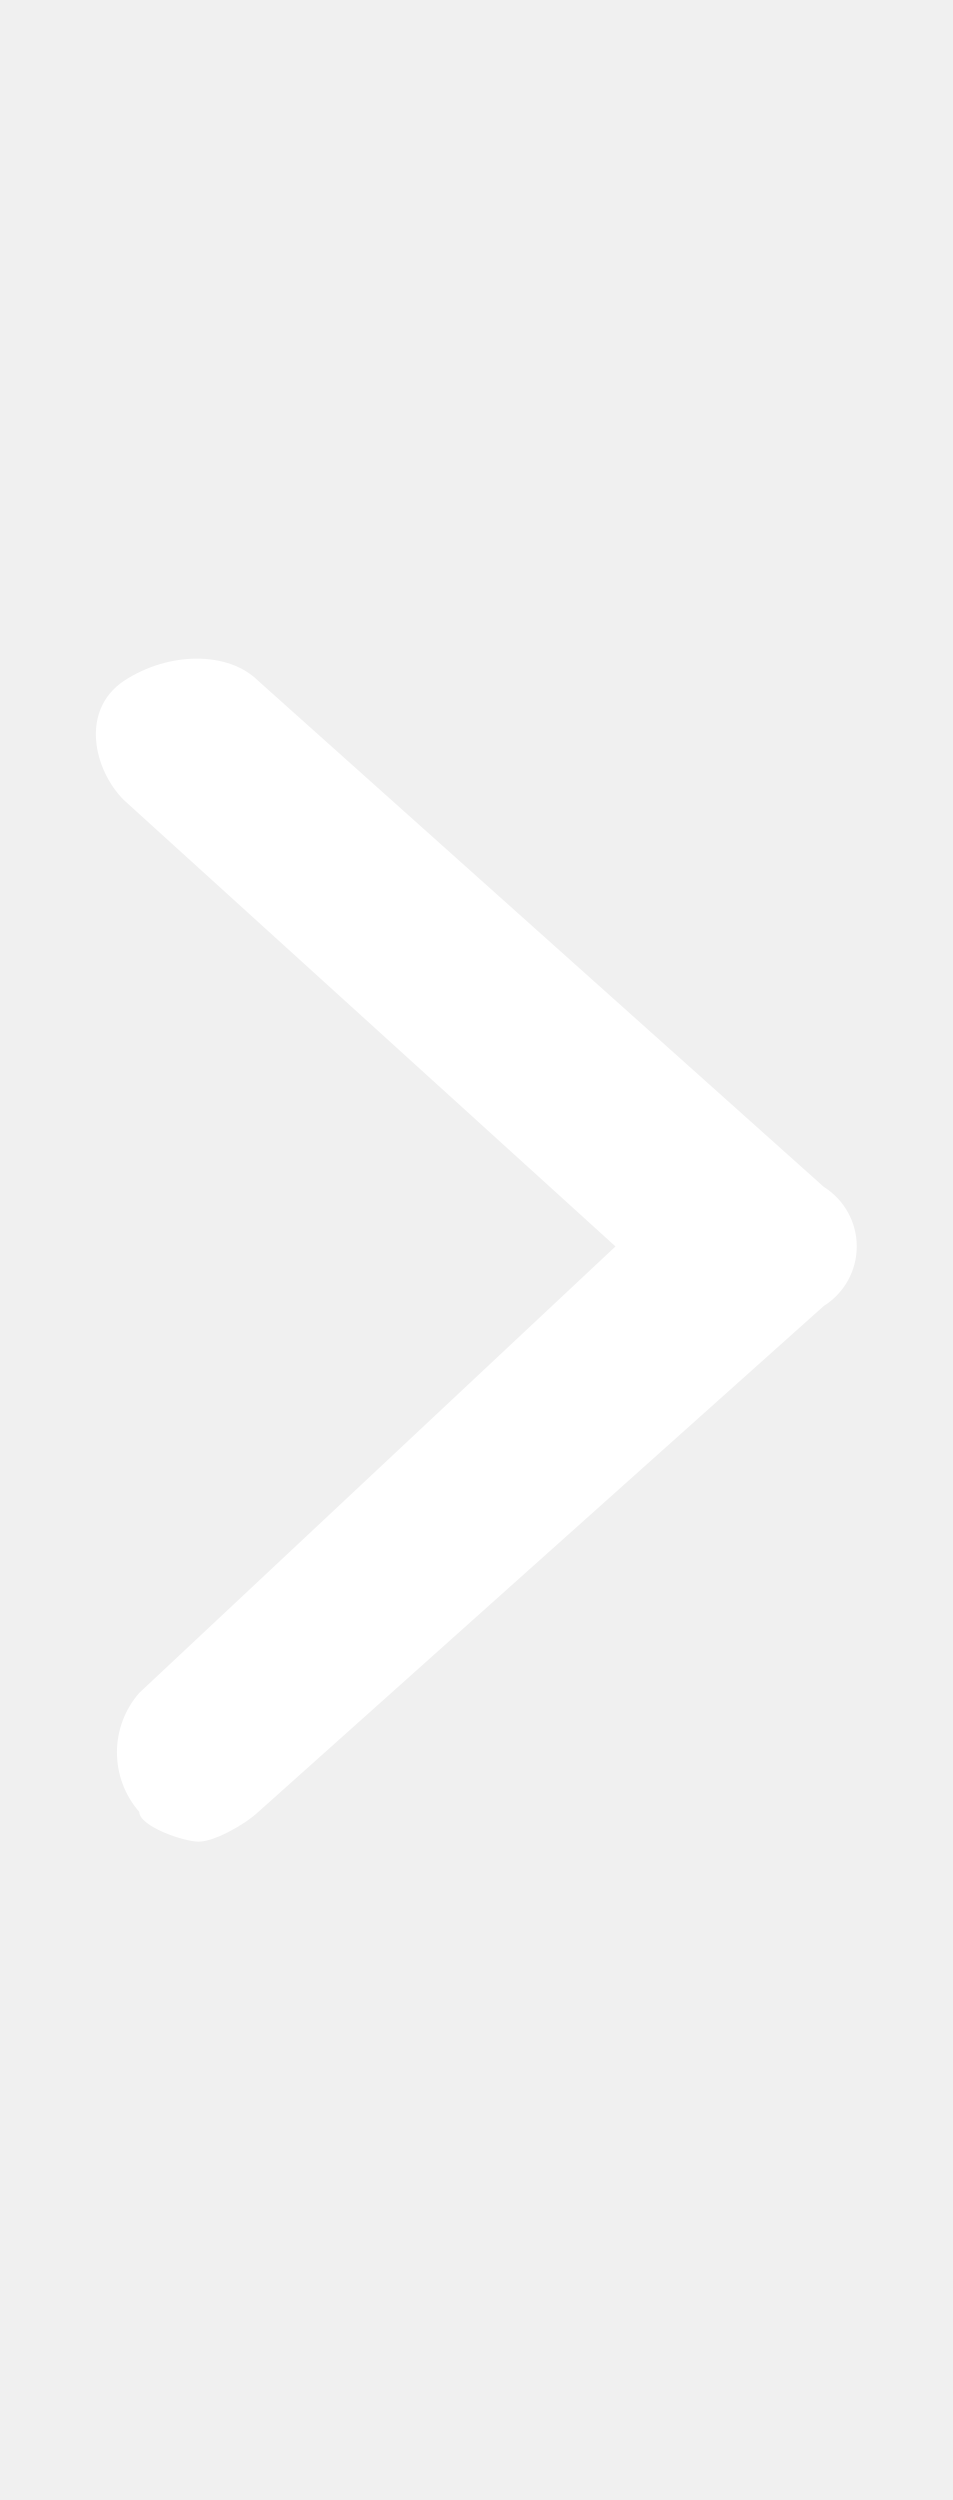
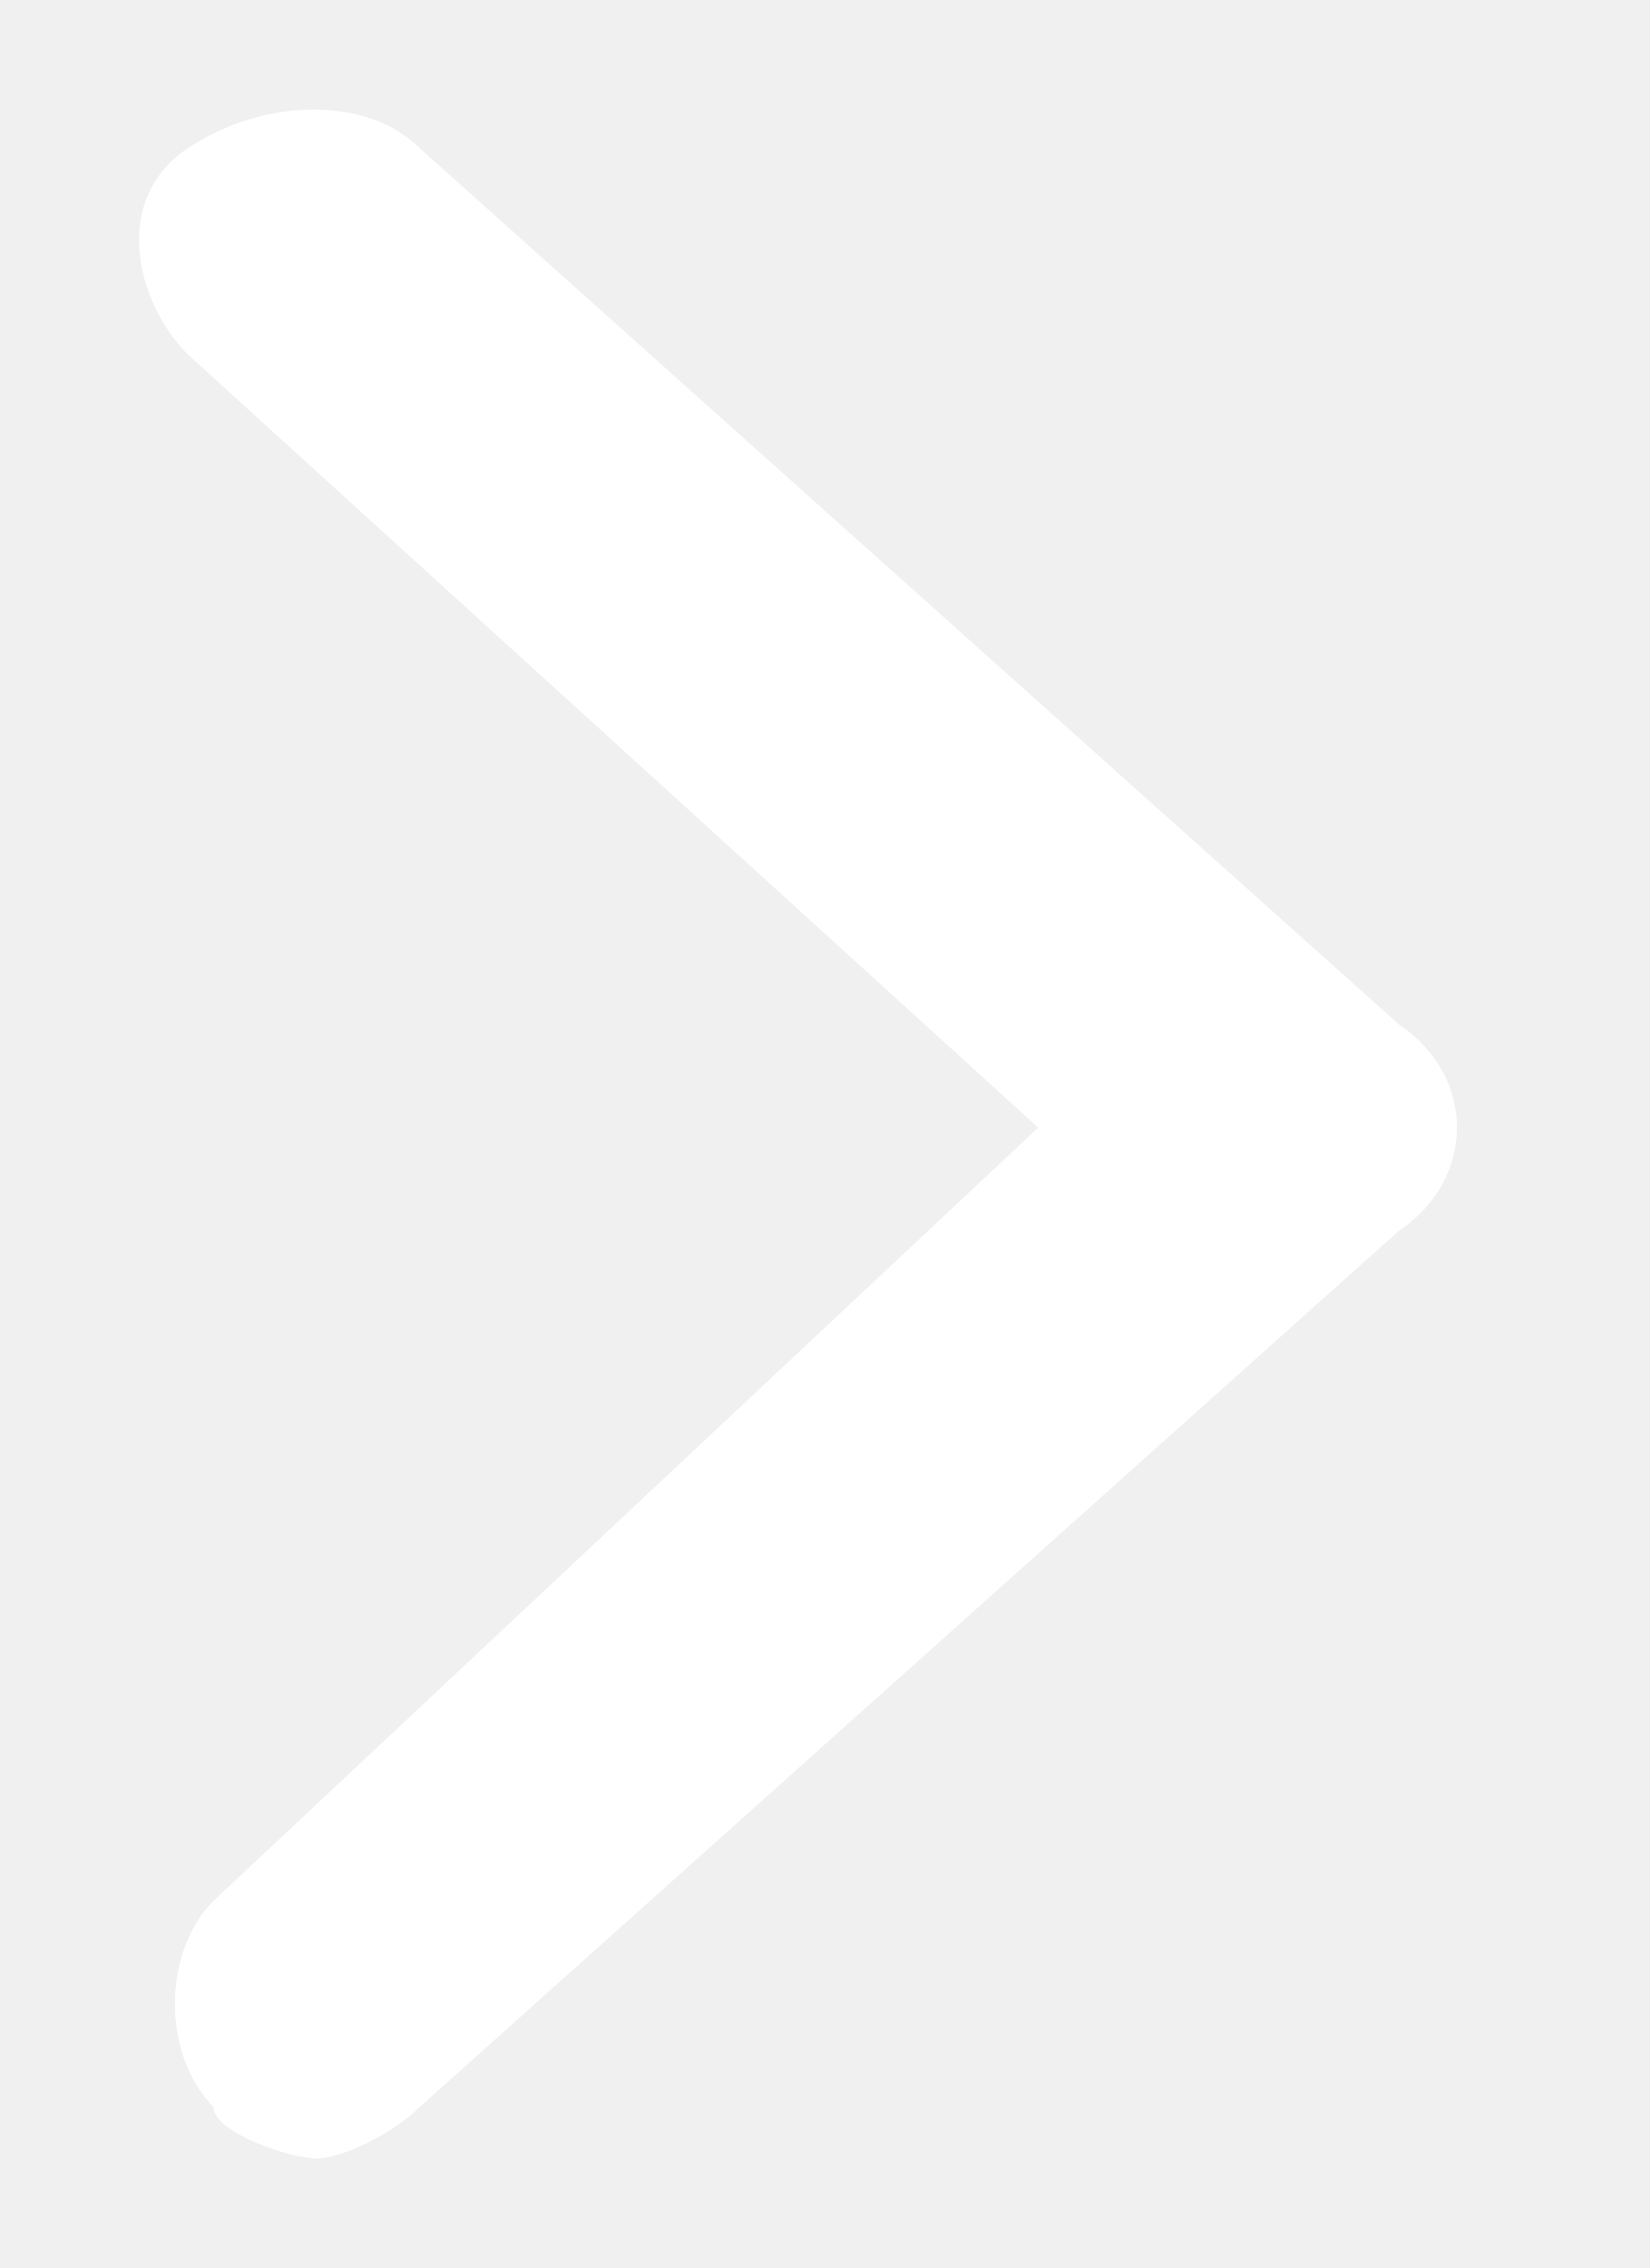
- <svg xmlns="http://www.w3.org/2000/svg" width="8" height="21" fill="none">
-   <path d="M6.92 9.97 2.17 5.72c-.25-.25-.75-.25-1.13 0-.37.25-.25.75 0 1l4.13 3.75-4 3.75a.76.76 0 0 0 0 1c0 .12.37.25.5.25.12 0 .37-.13.5-.25l4.75-4.25a.59.59 0 0 0 0-1Z" fill="#fff" />
+ <svg xmlns="http://www.w3.org/2000/svg" width="8" height="11" viewBox="0 0 8 11" fill="none">
+   <path d="M6.786 4.969L2.036 0.719C1.786 0.469 1.286 0.469 0.911 0.719C0.536 0.969 0.661 1.469 0.911 1.719L5.036 5.469L1.036 9.219C0.786 9.469 0.786 9.969 1.036 10.219C1.036 10.344 1.411 10.469 1.536 10.469C1.661 10.469 1.911 10.344 2.036 10.219L6.786 5.969C7.161 5.719 7.161 5.219 6.786 4.969Z" fill="white" />
</svg>
